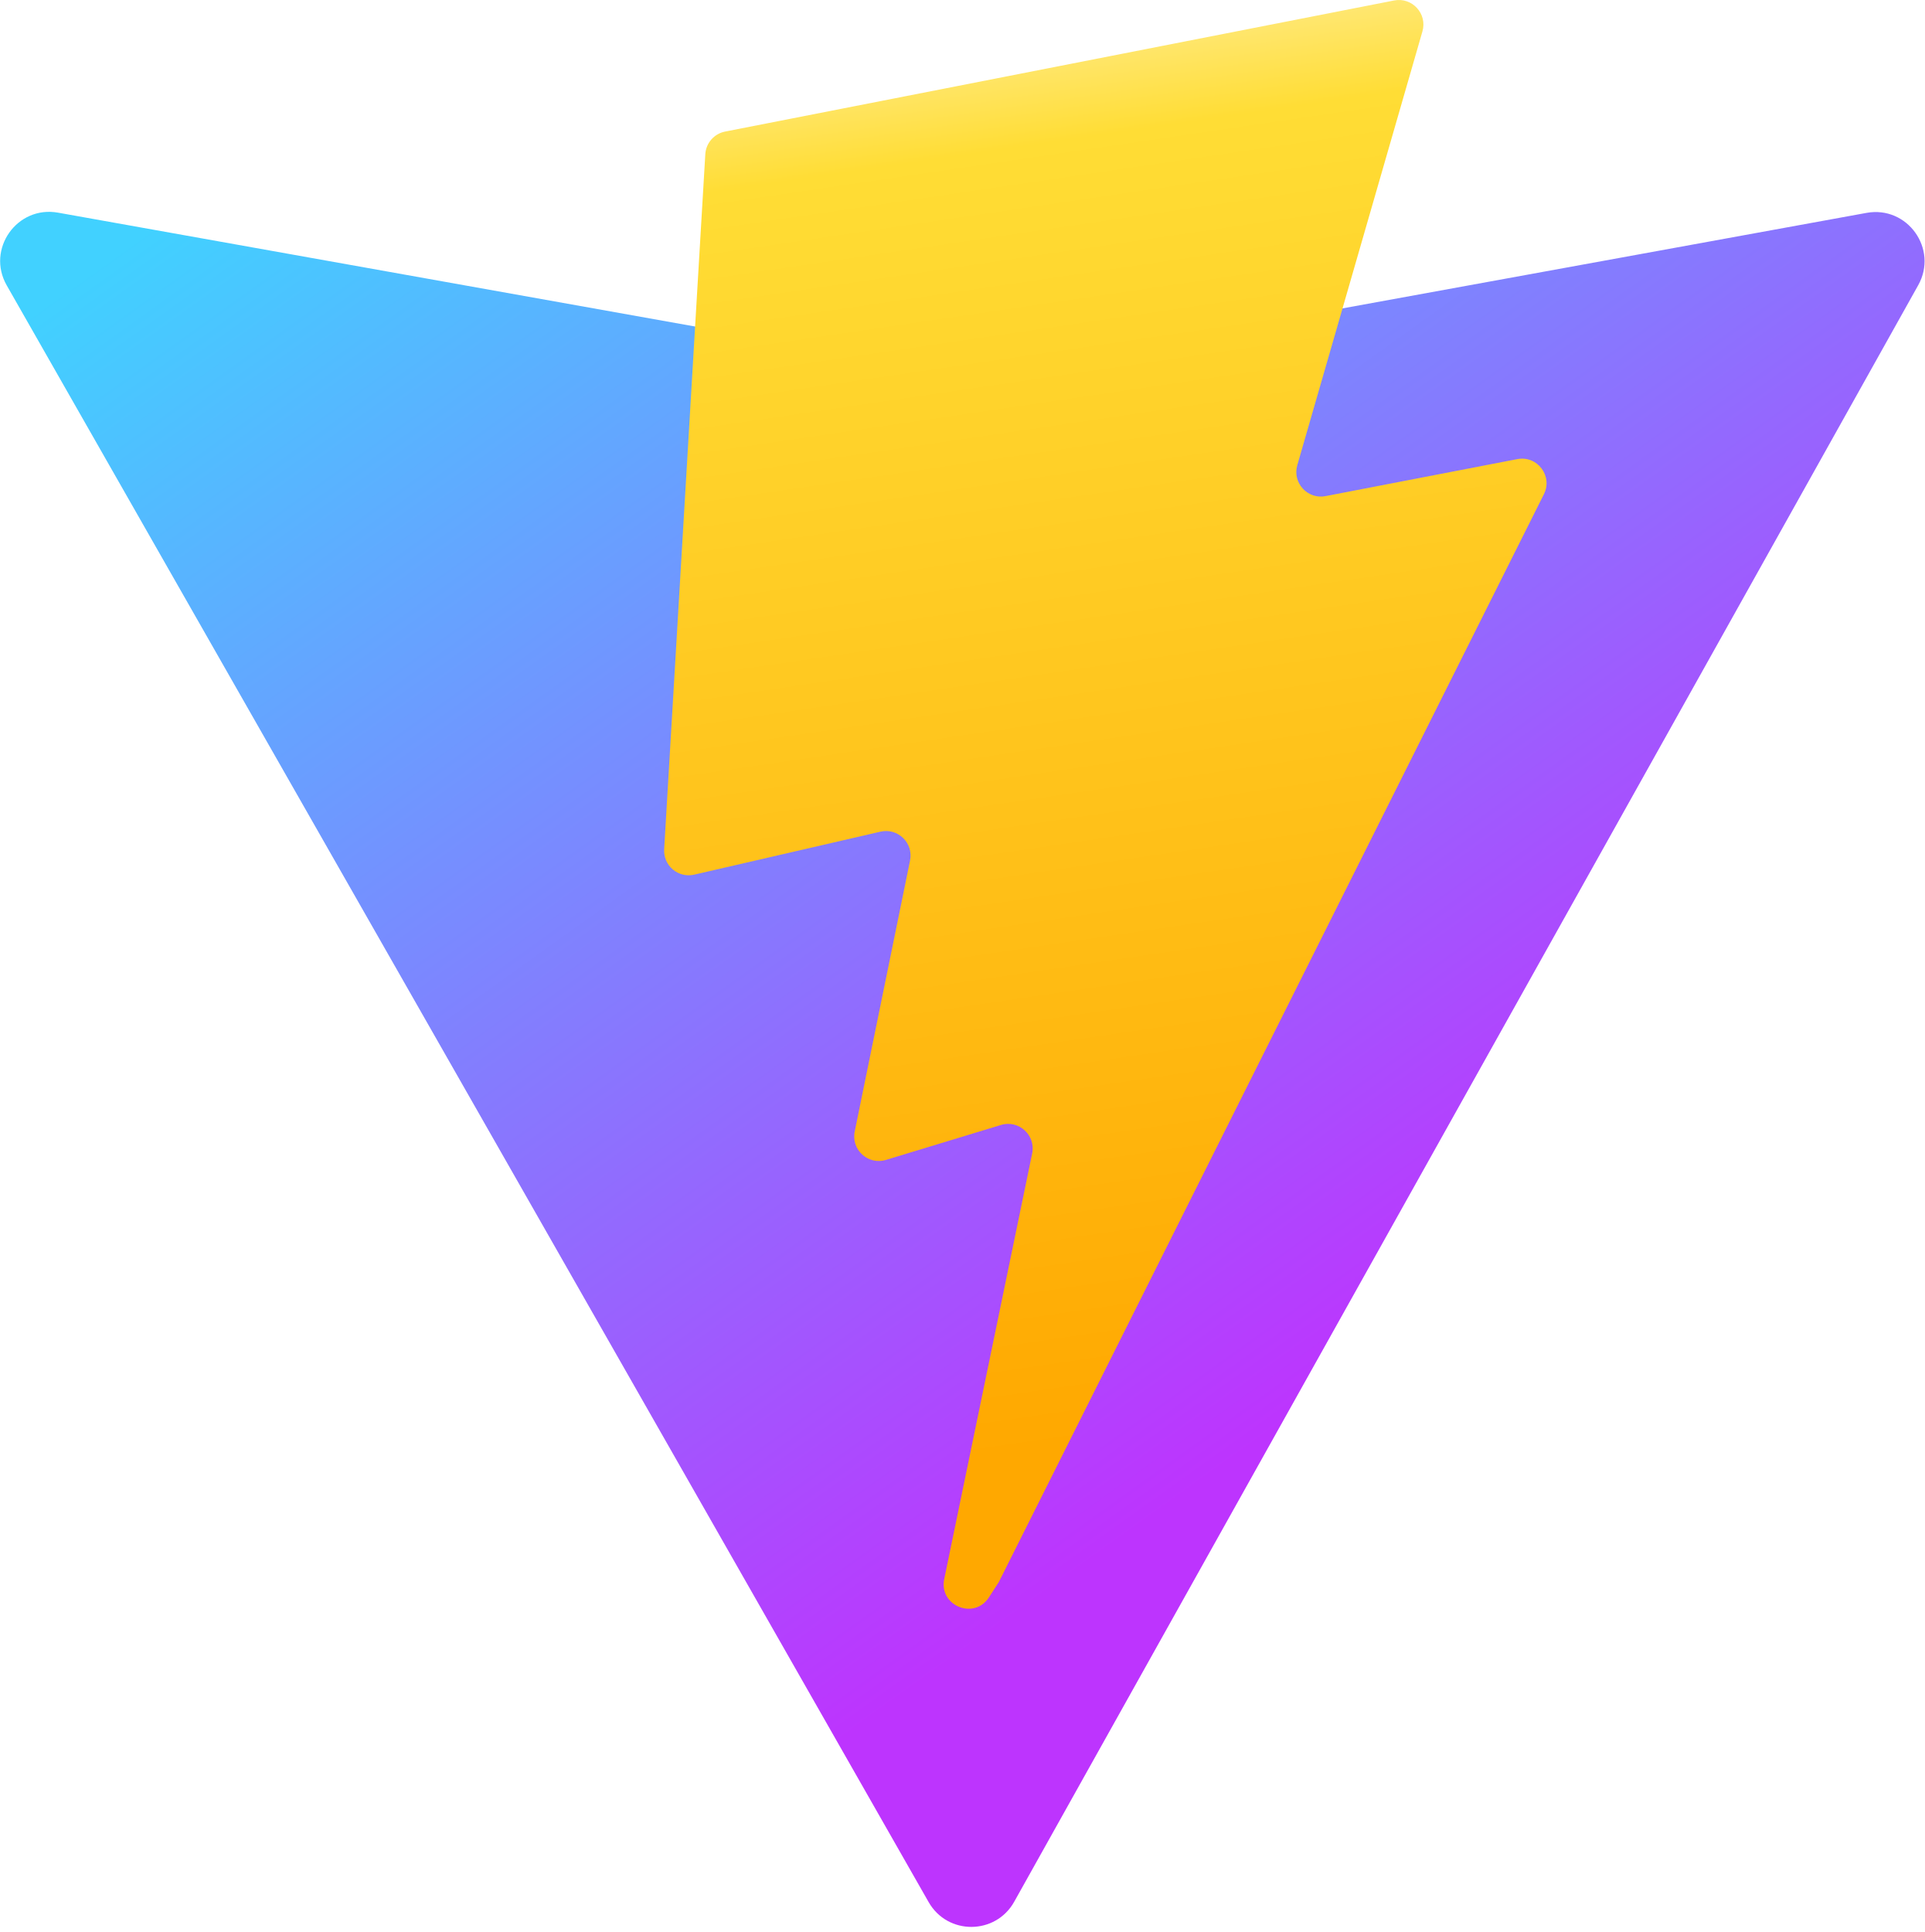
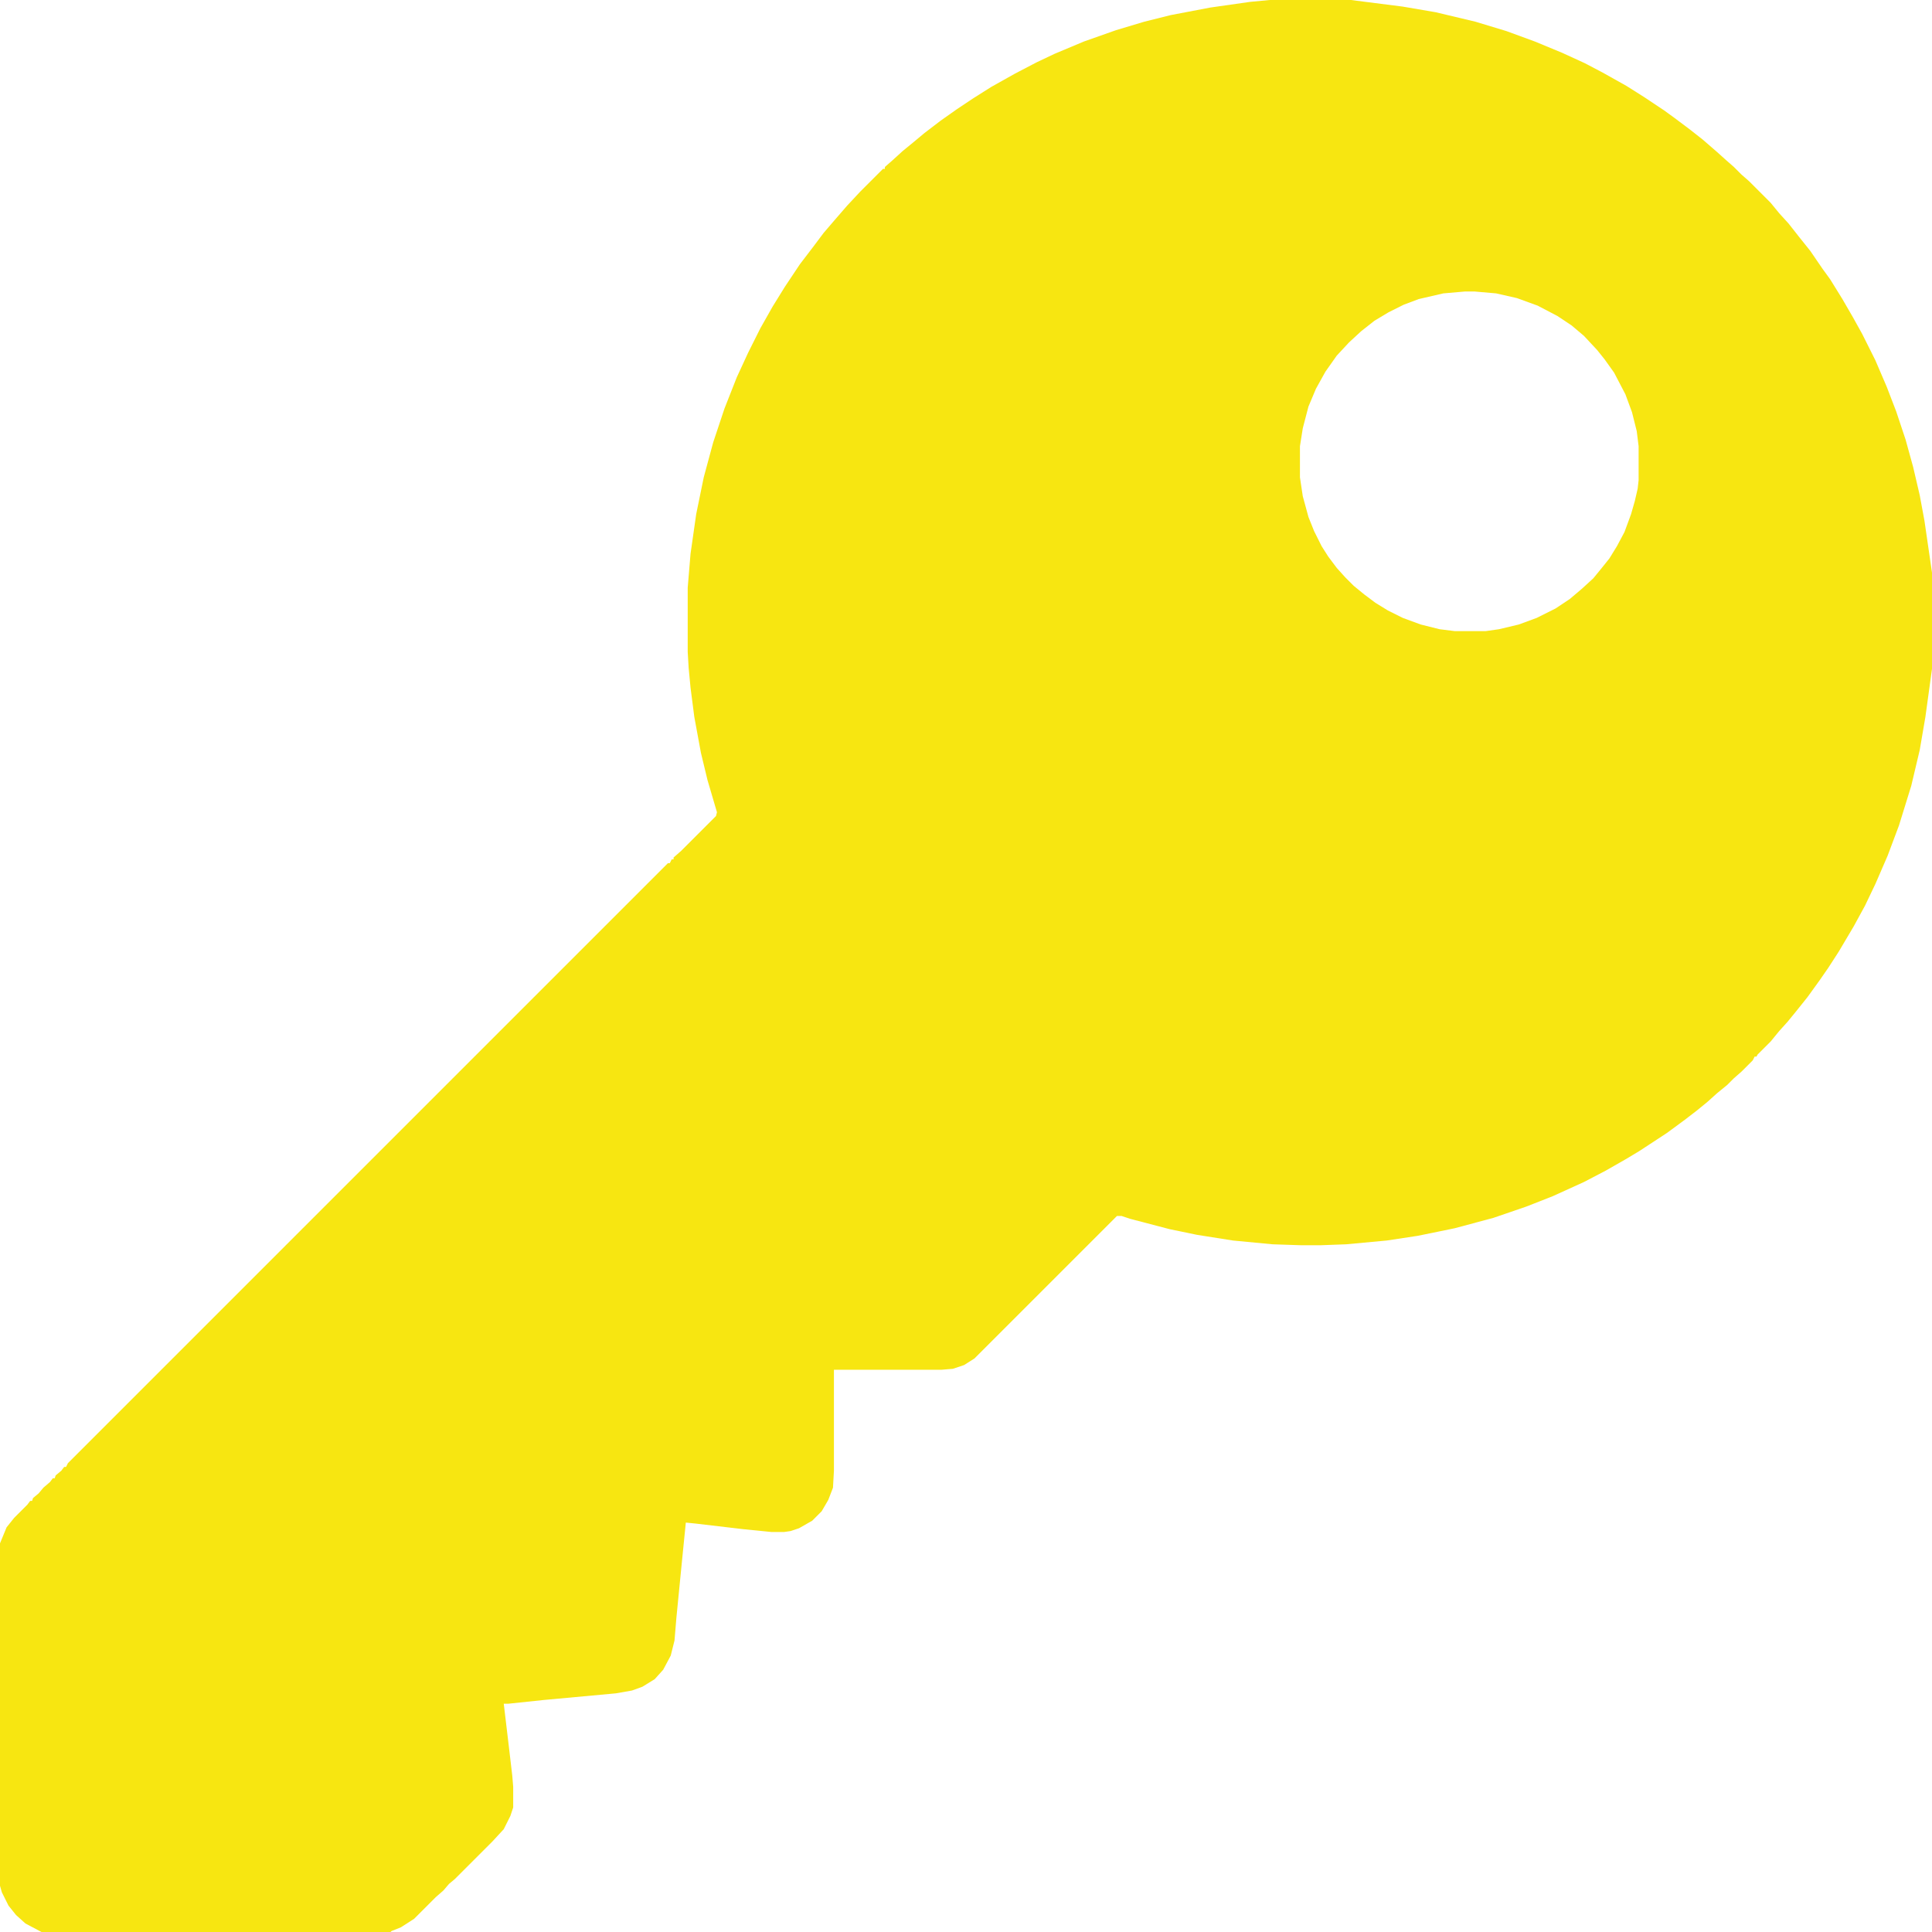
- <svg xmlns="http://www.w3.org/2000/svg" aria-hidden="true" role="img" class="iconify iconify--logos" width="31.88" height="32" preserveAspectRatio="xMidYMid meet" viewBox="0 0 256 257">
-   <defs>
-     <linearGradient id="IconifyId1813088fe1fbc01fb466" x1="-.828%" x2="57.636%" y1="7.652%" y2="78.411%">
-       <stop offset="0%" stop-color="#41D1FF" />
-       <stop offset="100%" stop-color="#BD34FE" />
-     </linearGradient>
-     <linearGradient id="IconifyId1813088fe1fbc01fb467" x1="43.376%" x2="50.316%" y1="2.242%" y2="89.03%">
-       <stop offset="0%" stop-color="#FFEA83" />
-       <stop offset="8.333%" stop-color="#FFDD35" />
-       <stop offset="100%" stop-color="#FFA800" />
-     </linearGradient>
-   </defs>
-   <path fill="url(#IconifyId1813088fe1fbc01fb466)" d="M255.153 37.938L134.897 252.976c-2.483 4.44-8.862 4.466-11.382.048L.875 37.958c-2.746-4.814 1.371-10.646 6.827-9.67l120.385 21.517a6.537 6.537 0 0 0 2.322-.004l117.867-21.483c5.438-.991 9.574 4.796 6.877 9.62Z" />
-   <path fill="url(#IconifyId1813088fe1fbc01fb467)" d="M185.432.063L96.44 17.501a3.268 3.268 0 0 0-2.634 3.014l-5.474 92.456a3.268 3.268 0 0 0 3.997 3.378l24.777-5.718c2.318-.535 4.413 1.507 3.936 3.838l-7.361 36.047c-.495 2.426 1.782 4.5 4.151 3.78l15.304-4.649c2.372-.72 4.652 1.36 4.15 3.788l-11.698 56.621c-.732 3.542 3.979 5.473 5.943 2.437l1.313-2.028l72.516-144.72c1.215-2.423-.88-5.186-3.54-4.672l-25.505 4.922c-2.396.462-4.435-1.77-3.759-4.114l16.646-57.705c.677-2.35-1.37-4.583-3.769-4.113Z" />
+ <svg xmlns="http://www.w3.org/2000/svg" version="1.1" viewBox="0 0 2048 2048" width="512" height="512">
+   <path transform="translate(1346)" d="m0 0h86l55 7 35 6 42 10 33 10 30 11 29 12 24 11 19 10 25 14 19 12 21 14 11 8 16 12 14 11 15 13 10 9 8 7 8 8 8 7 23 23 9 11 10 11 11 14 12 15 13 19 8 11 13 21 11 19 10 18 14 28 12 28 10 26 10 30 8 29 7 30 5 27 8 55v102l-7 51-6 35-9 38-13 42-12 32-13 30-11 23-12 22-16 27-11 17-9 13-13 18-12 15-9 11-9 10-9 11-14 14-1 2h-2l-2 4-12 12-8 7-7 7-11 9-10 9-11 9-13 10-19 14-29 19-15 9-21 12-23 12-33 15-28 11-35 12-41 11-39 8-33 5-43 4-27 1h-21l-30-1-42-4-38-6-29-6-42-11-9-3h-5l-151 151-11 7-12 4-12 1h-114v107l-1 18-5 13-7 12-10 10-14 8-9 3-7 1h-13l-30-3-51-6-10-1-4 40-6 61-2 24-4 16-8 15-9 10-13 8-11 4-17 3-76 7-38 4h-5l5 42 4 34 1 12v22l-3 9-7 14-12 13-40 40-6 5-6 7-8 7-23 23-14 9-10 4-1 1h-370l-17-9-10-9-8-10-7-14-2-7v-363l7-17 8-10 14-14 3-4h2l1-3 6-5 5-6 7-6 3-4h2l1-3 6-5 3-4h2l2-4 636-636h2l2-4h2v-2l8-7 37-37 1-4-10-34-7-29-7-38-4-31-2-21-1-17v-68l3-36 6-42 8-39 10-37 12-36 13-33 12-26 13-26 13-23 13-21 16-24 13-17 12-16 12-14 13-15 14-15 24-24h2v-2l8-7 11-10 11-9 12-10 17-13 17-12 18-12 19-12 25-14 23-12 19-9 31-13 34-12 30-9 28-7 42-8 42-6zm207 309-23 2-26 6-16 6-16 8-15 9-14 11-13 12-13 14-12 17-10 18-8 19-6 23-3 19v33l3 20 6 22 6 15 8 16 7 11 9 12 9 10 9 9 11 9 12 9 13 8 16 8 19 7 20 5 16 2h33l14-2 21-5 19-7 20-10 15-10 13-11 12-11 9-11 8-10 8-13 8-15 7-19 4-14 3-13 1-9v-36l-2-16-5-20-7-19-12-23-10-14-8-10-14-15-13-11-15-10-21-11-22-8-22-5-23-2z" fill="#F7E611" />
</svg>
